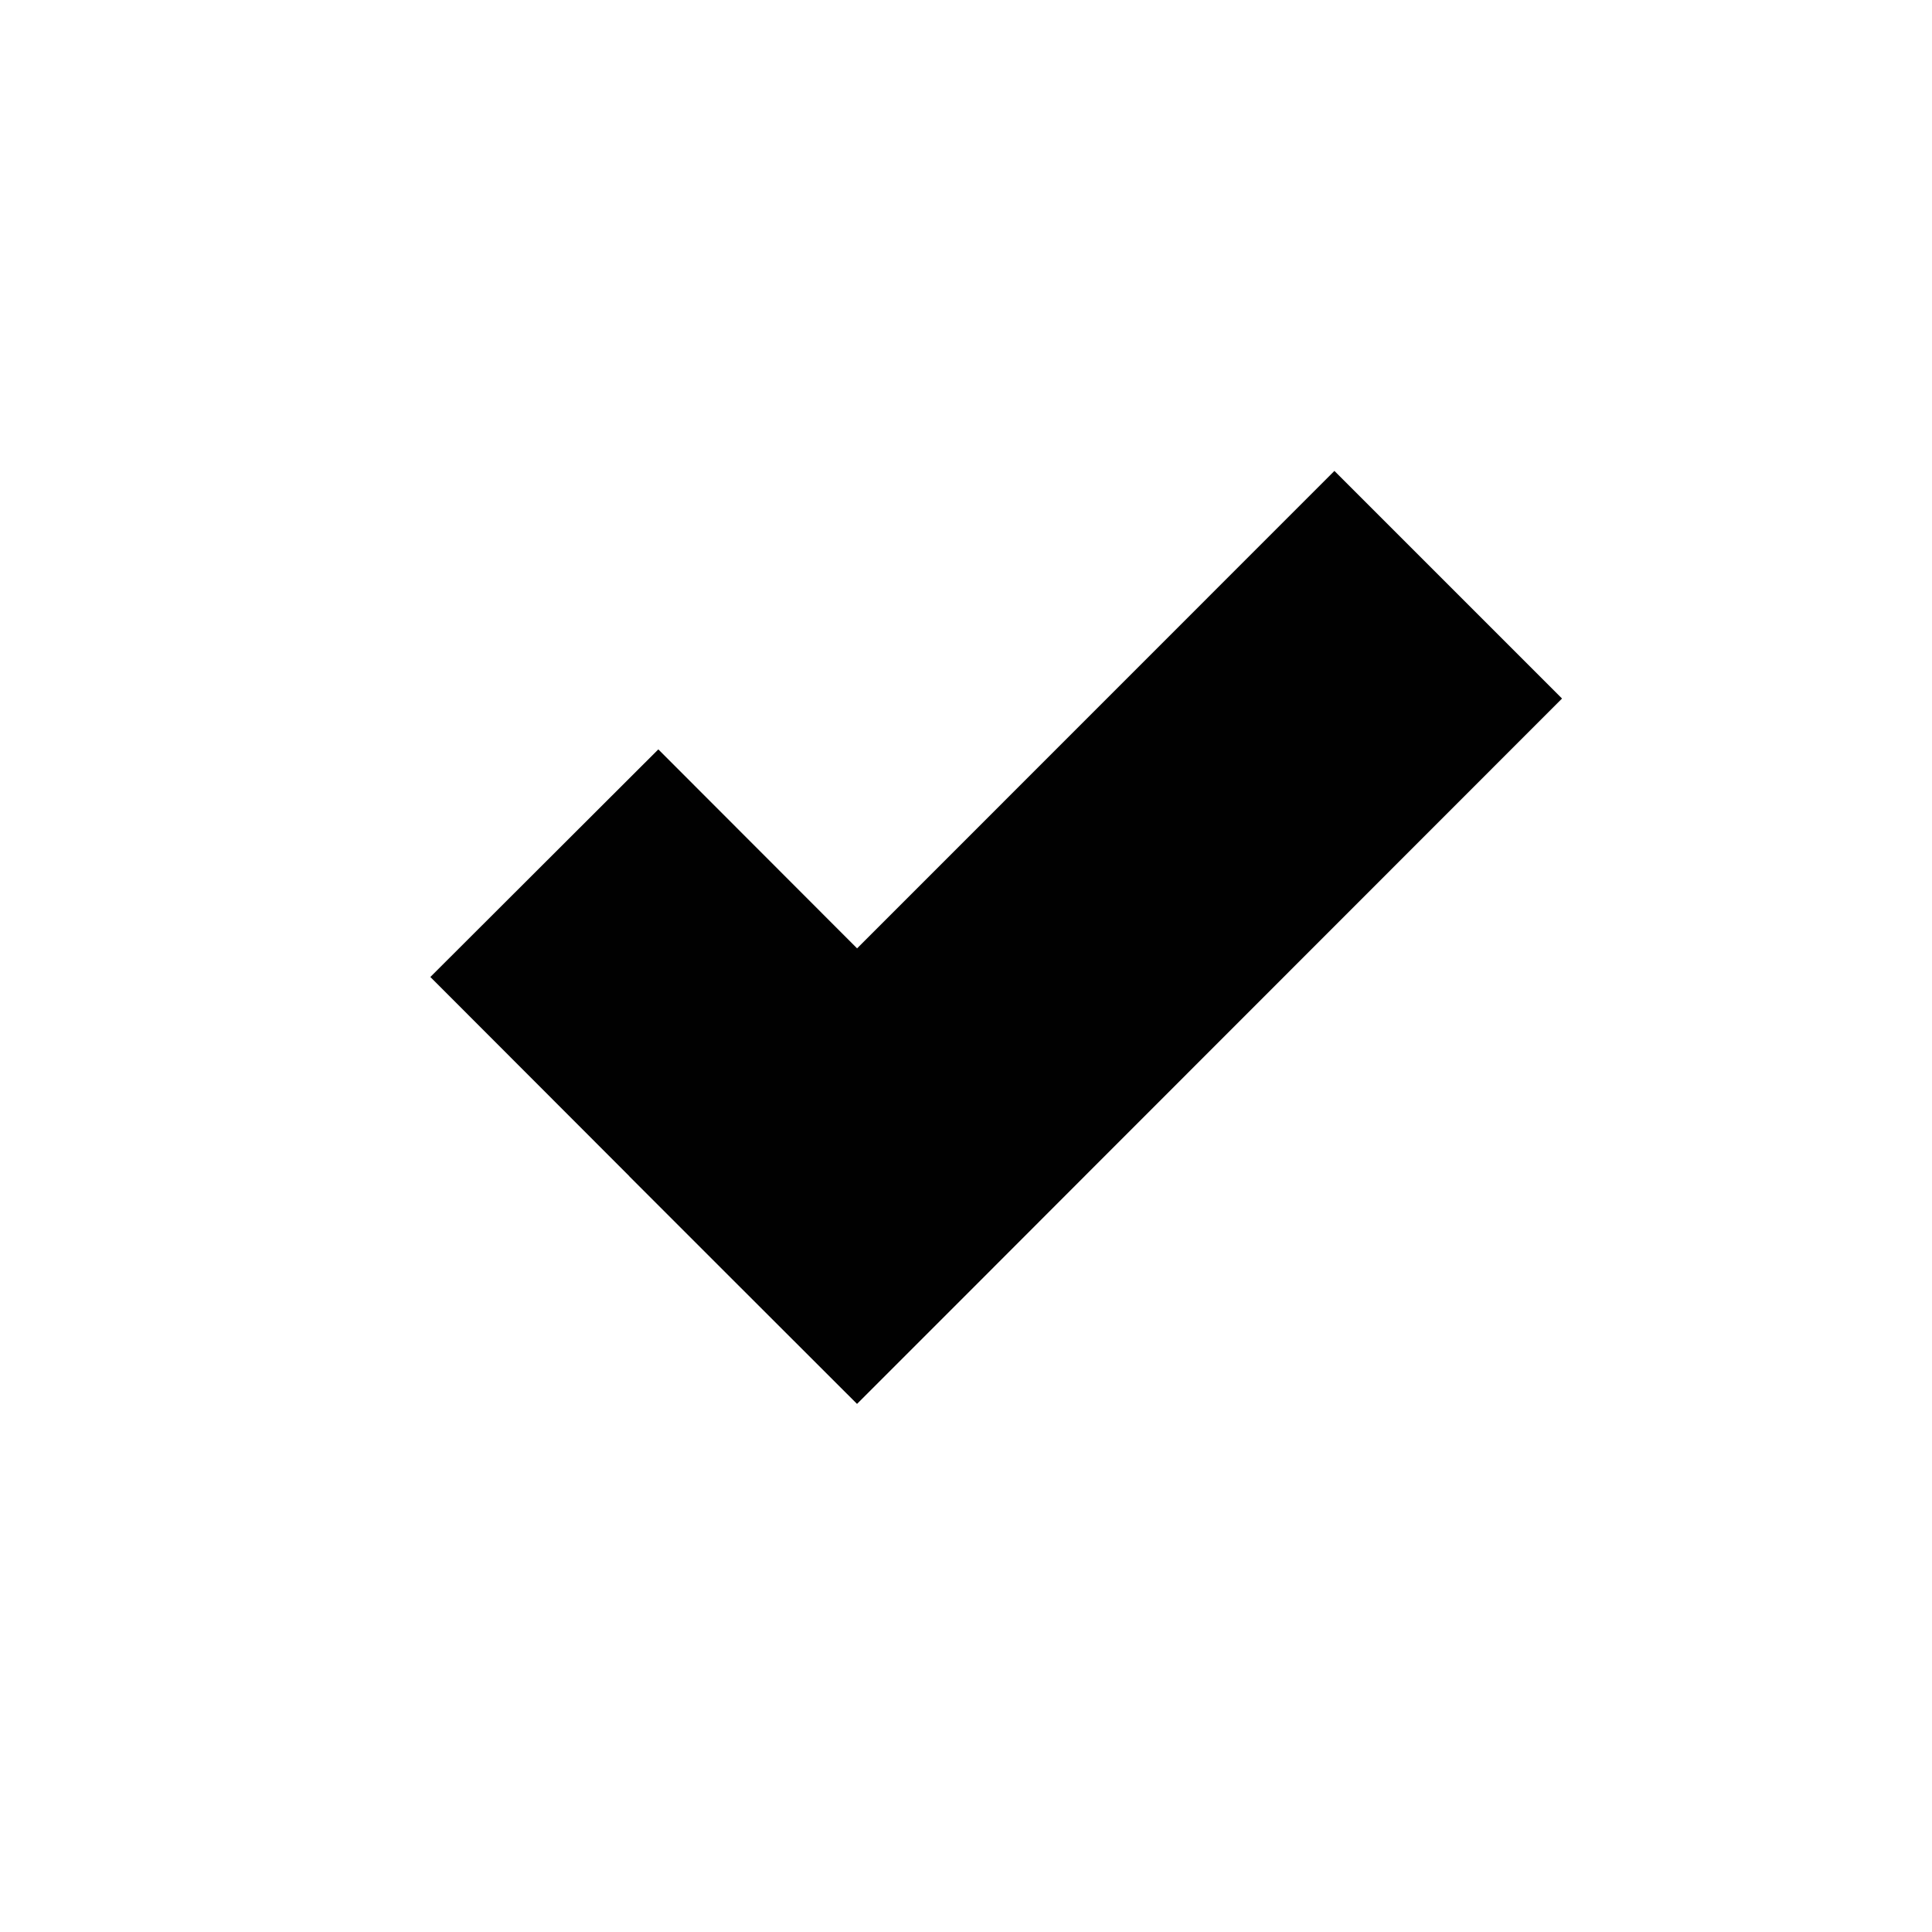
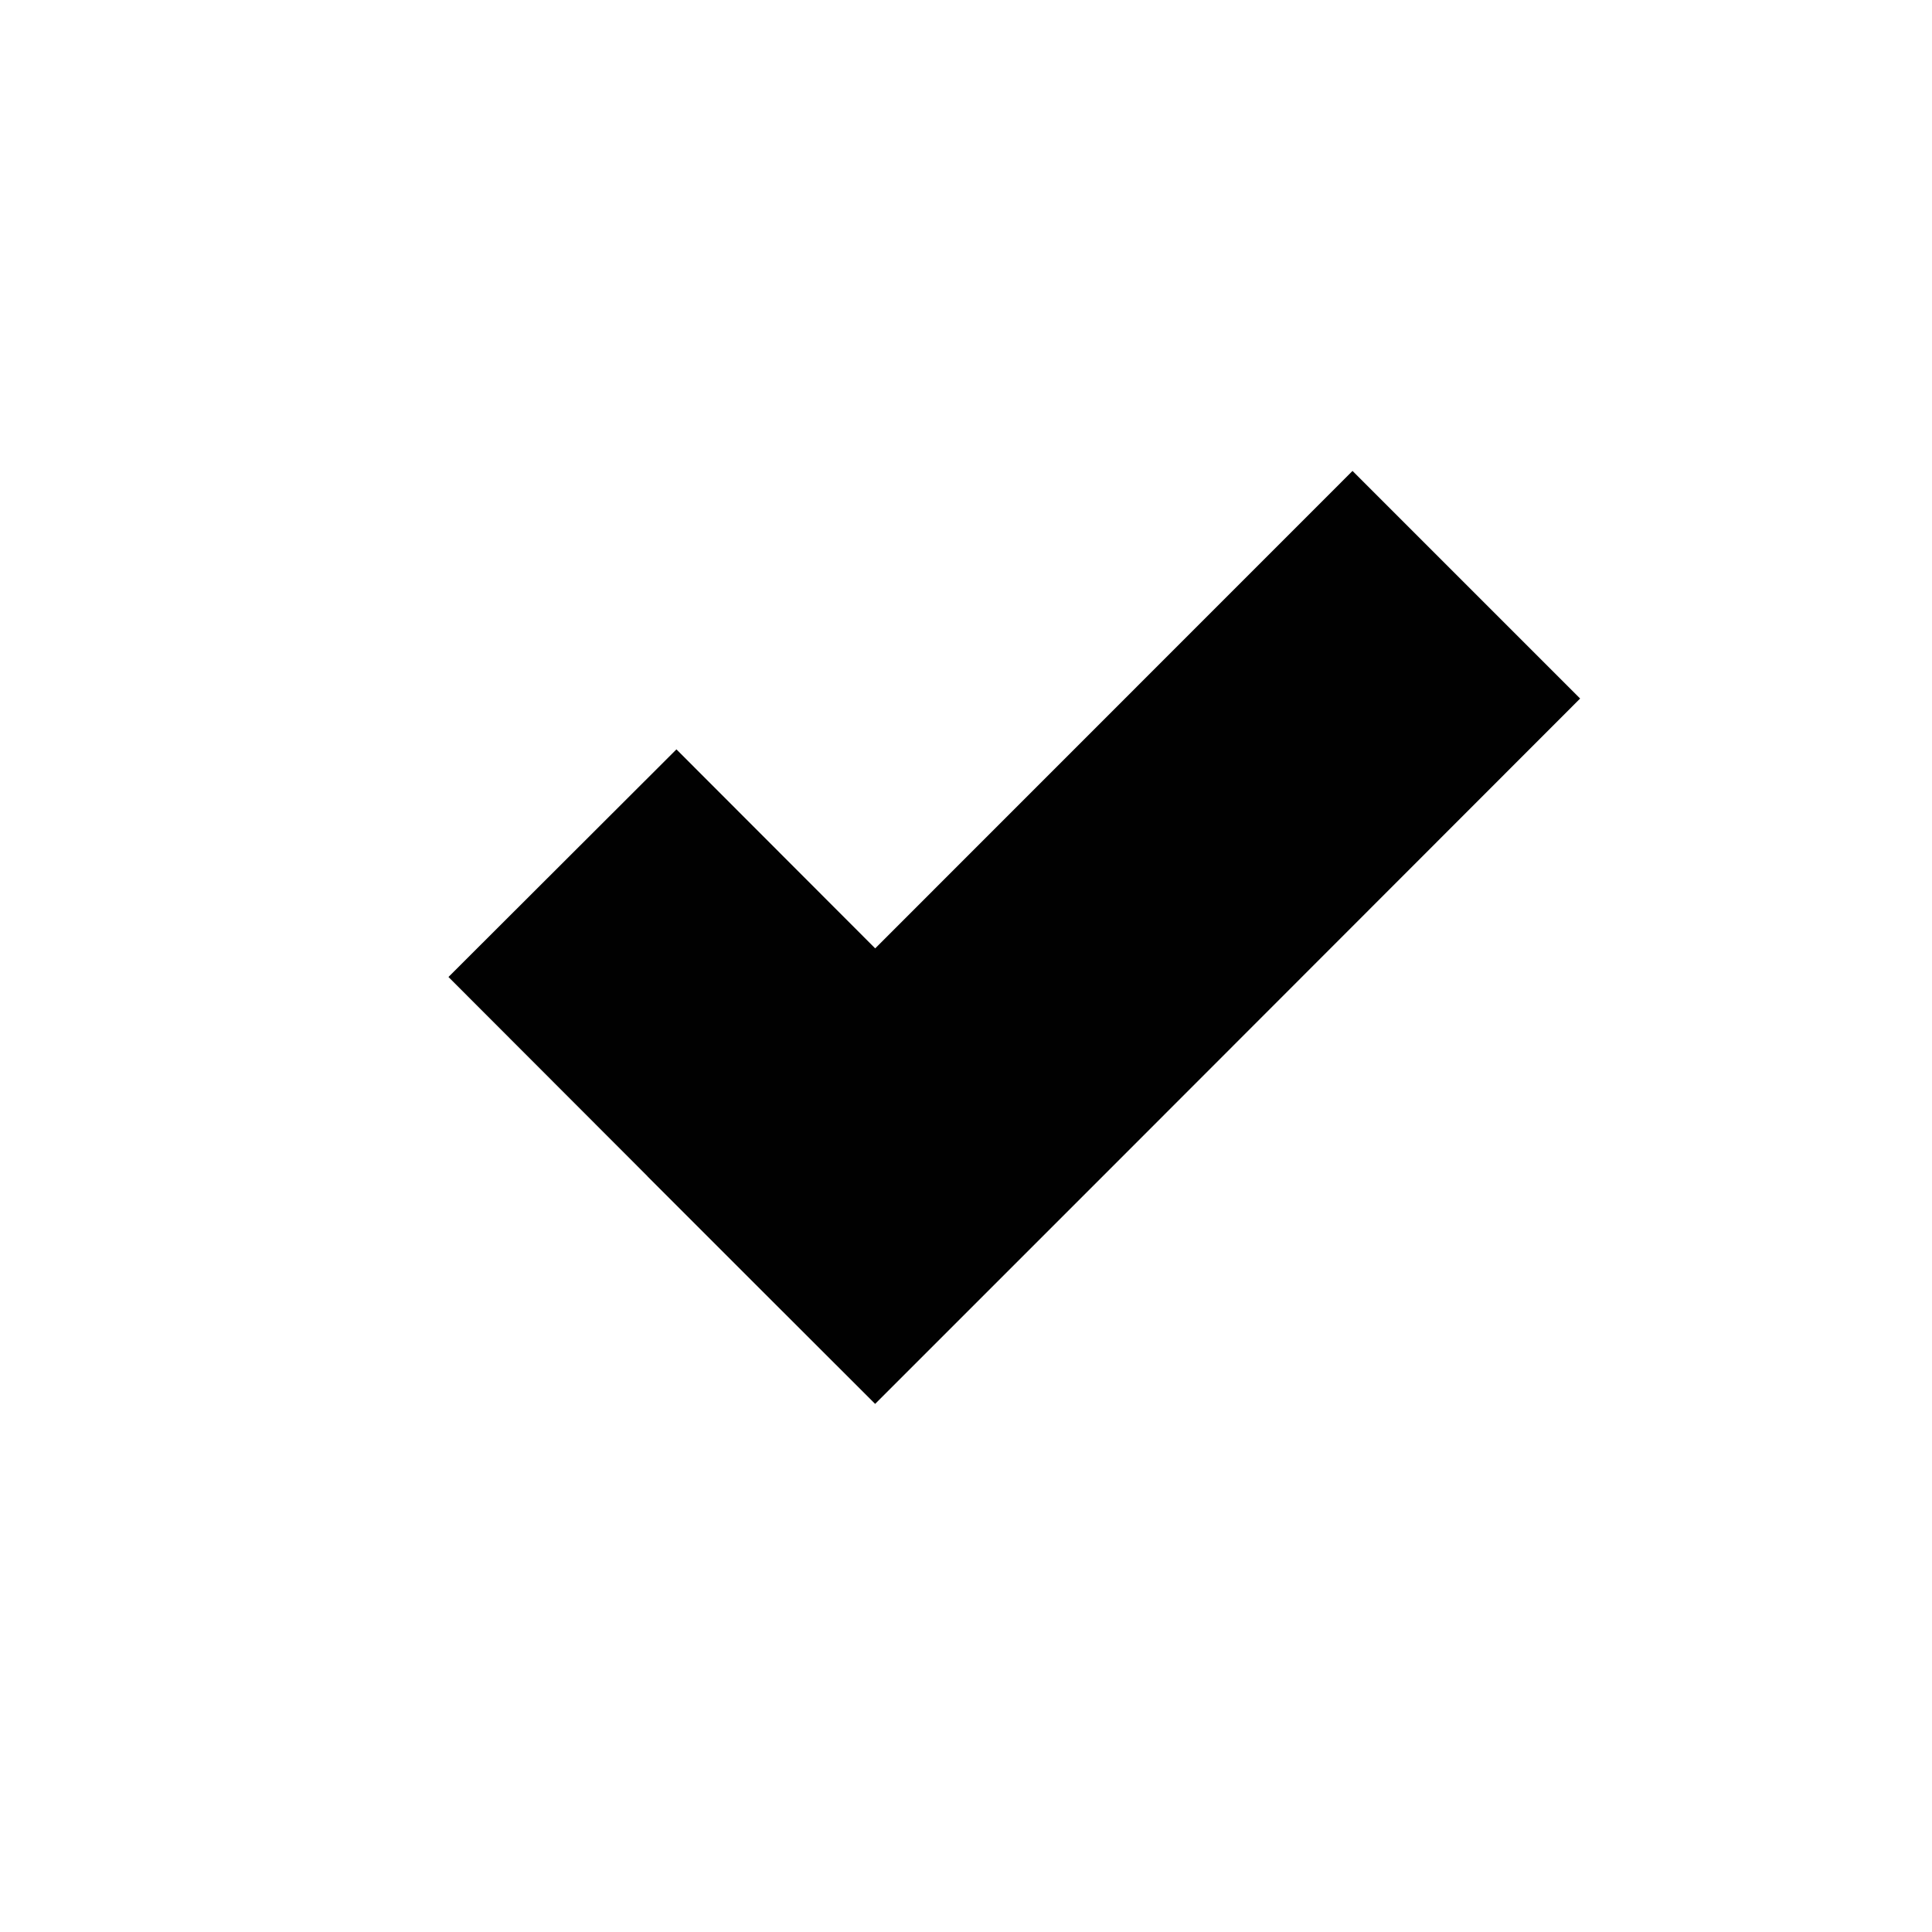
<svg xmlns="http://www.w3.org/2000/svg" version="1.1" id="Layer_1" x="0px" y="0px" width="16px" height="16px" viewBox="0 0 16 16" enable-background="new 0 0 16 16" xml:space="preserve">
-   <polygon fill="#010101" points="11.051,3.9 7.098,7.854 5.452,6.206 3.564,8.091 5.212,9.741 5.211,9.741 6.069,10.599   7.097,11.626 7.098,11.626 7.098,11.626 8.1,10.624 8.982,9.741 8.982,9.741 12.936,5.785 " />
+   <polygon fill="#010101" points="11.201,3.9 7.248,7.854 5.602,6.206 3.714,8.091 5.362,9.741 5.361,9.741 6.219,10.599   7.247,11.626 7.248,11.626 7.248,11.626 8.25,10.624 9.133,9.741 9.133,9.741 13.086,5.785 " />
</svg>
